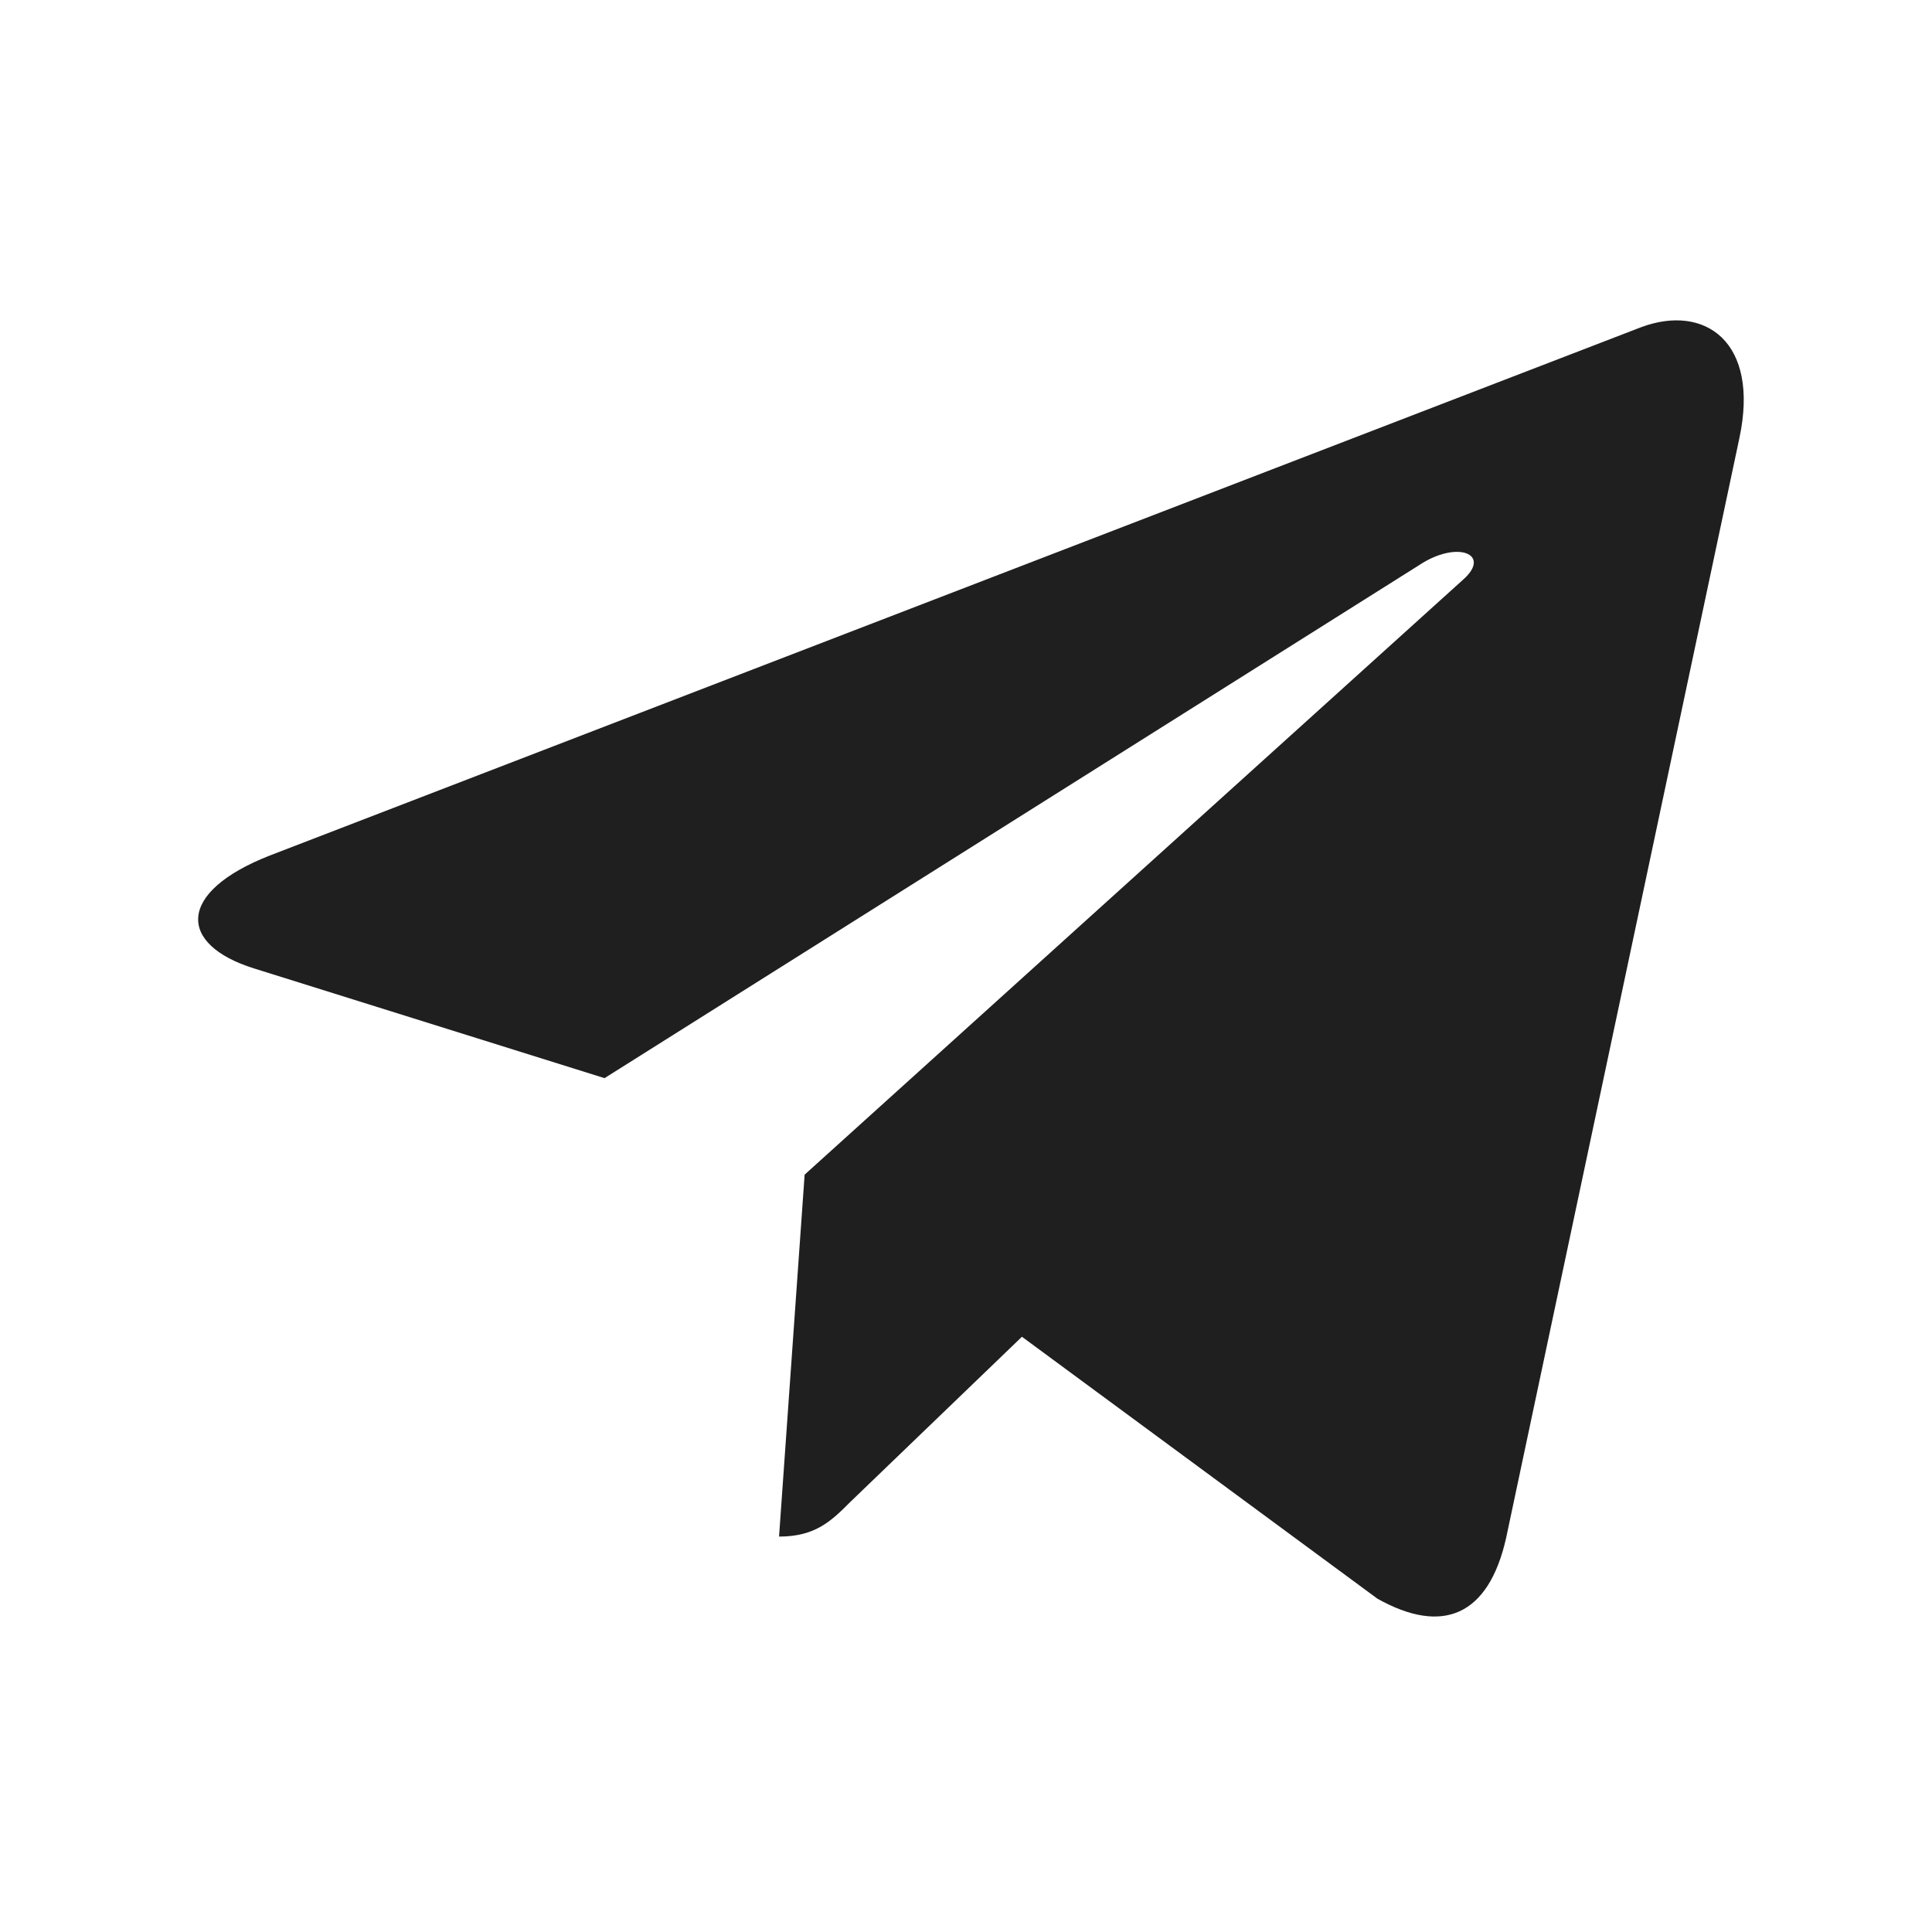
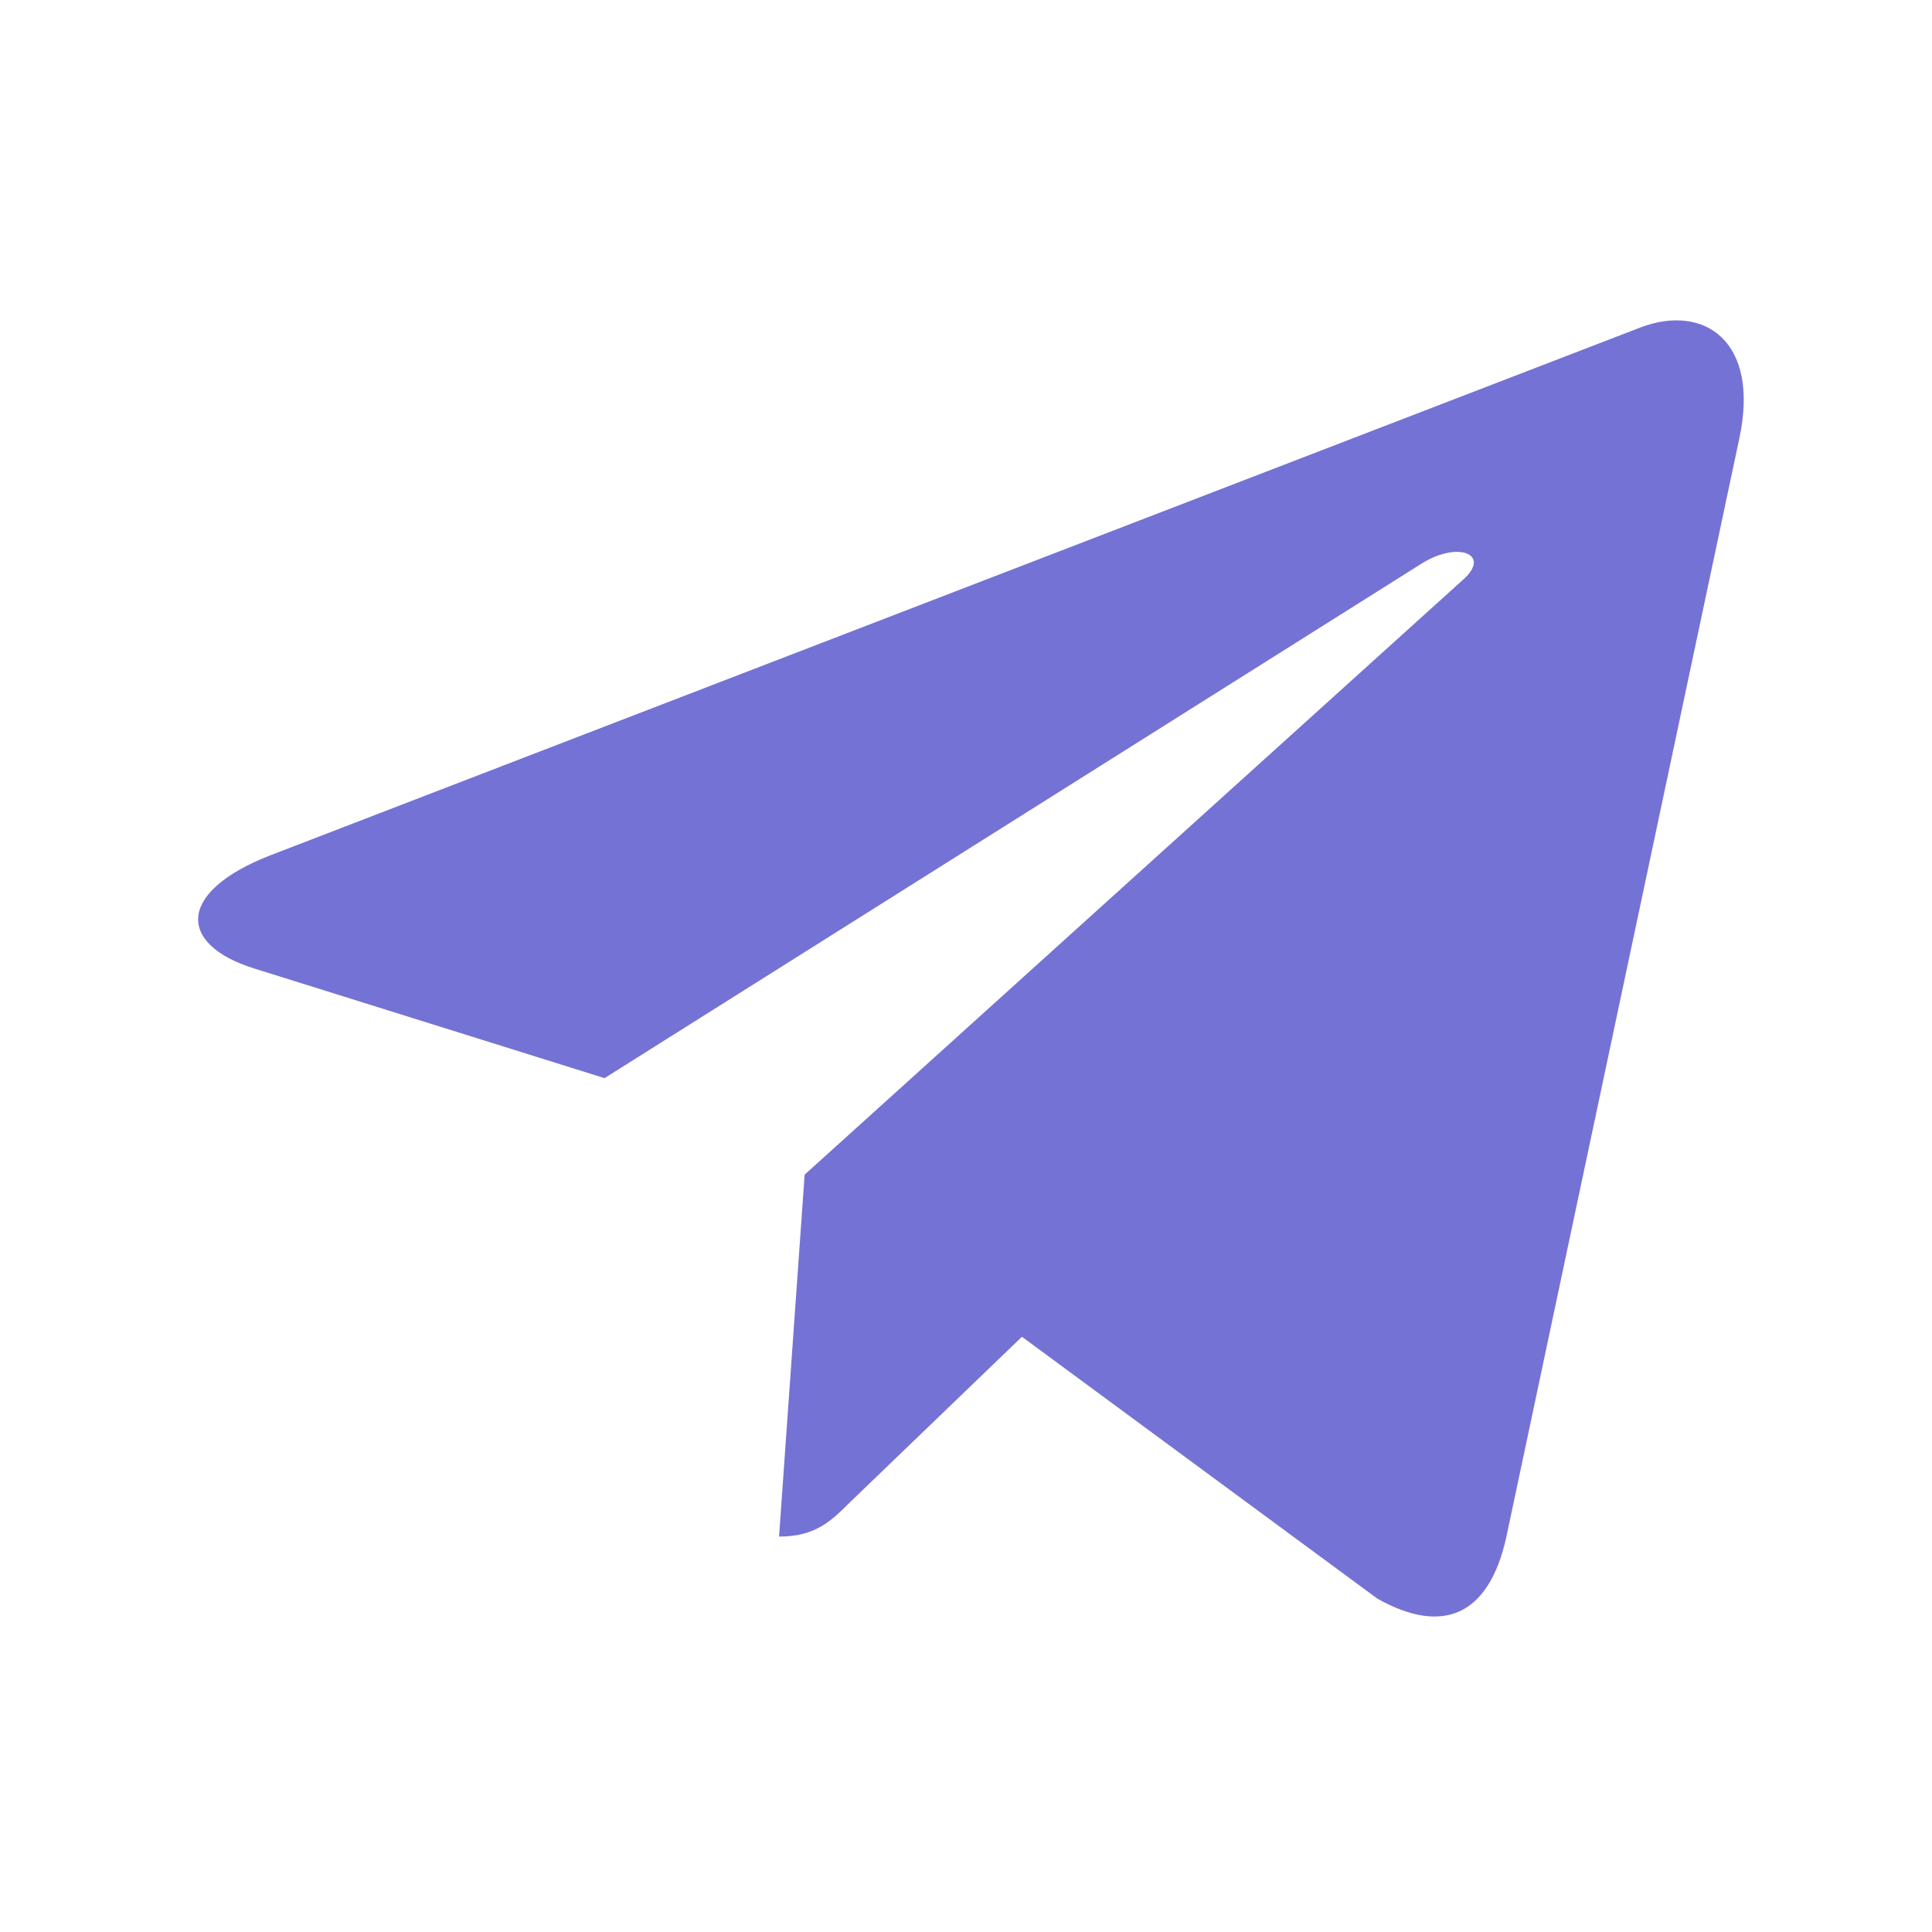
<svg xmlns="http://www.w3.org/2000/svg" width="21" height="21" viewBox="0 0 21 21" fill="none">
-   <path d="M18.906 4.764L16.37 16.721C16.179 17.564 15.68 17.774 14.972 17.377L11.108 14.53L9.245 16.323C9.038 16.53 8.866 16.702 8.468 16.702L8.746 12.768L15.905 6.299C16.217 6.022 15.838 5.867 15.422 6.145L6.571 11.719L2.76 10.526C1.932 10.267 1.917 9.697 2.933 9.299L17.837 3.557C18.527 3.299 19.131 3.71 18.906 4.764Z" fill="#1F1F20" />
+   <path d="M18.906 4.764L16.37 16.721C16.179 17.564 15.68 17.774 14.972 17.377L11.108 14.53L9.245 16.323C9.038 16.53 8.866 16.702 8.468 16.702L8.746 12.768L15.905 6.299C16.217 6.022 15.838 5.867 15.422 6.145L6.571 11.719L2.76 10.526C1.932 10.267 1.917 9.697 2.933 9.299L17.837 3.557C18.527 3.299 19.131 3.71 18.906 4.764Z" fill="#7572D5" />
</svg>
